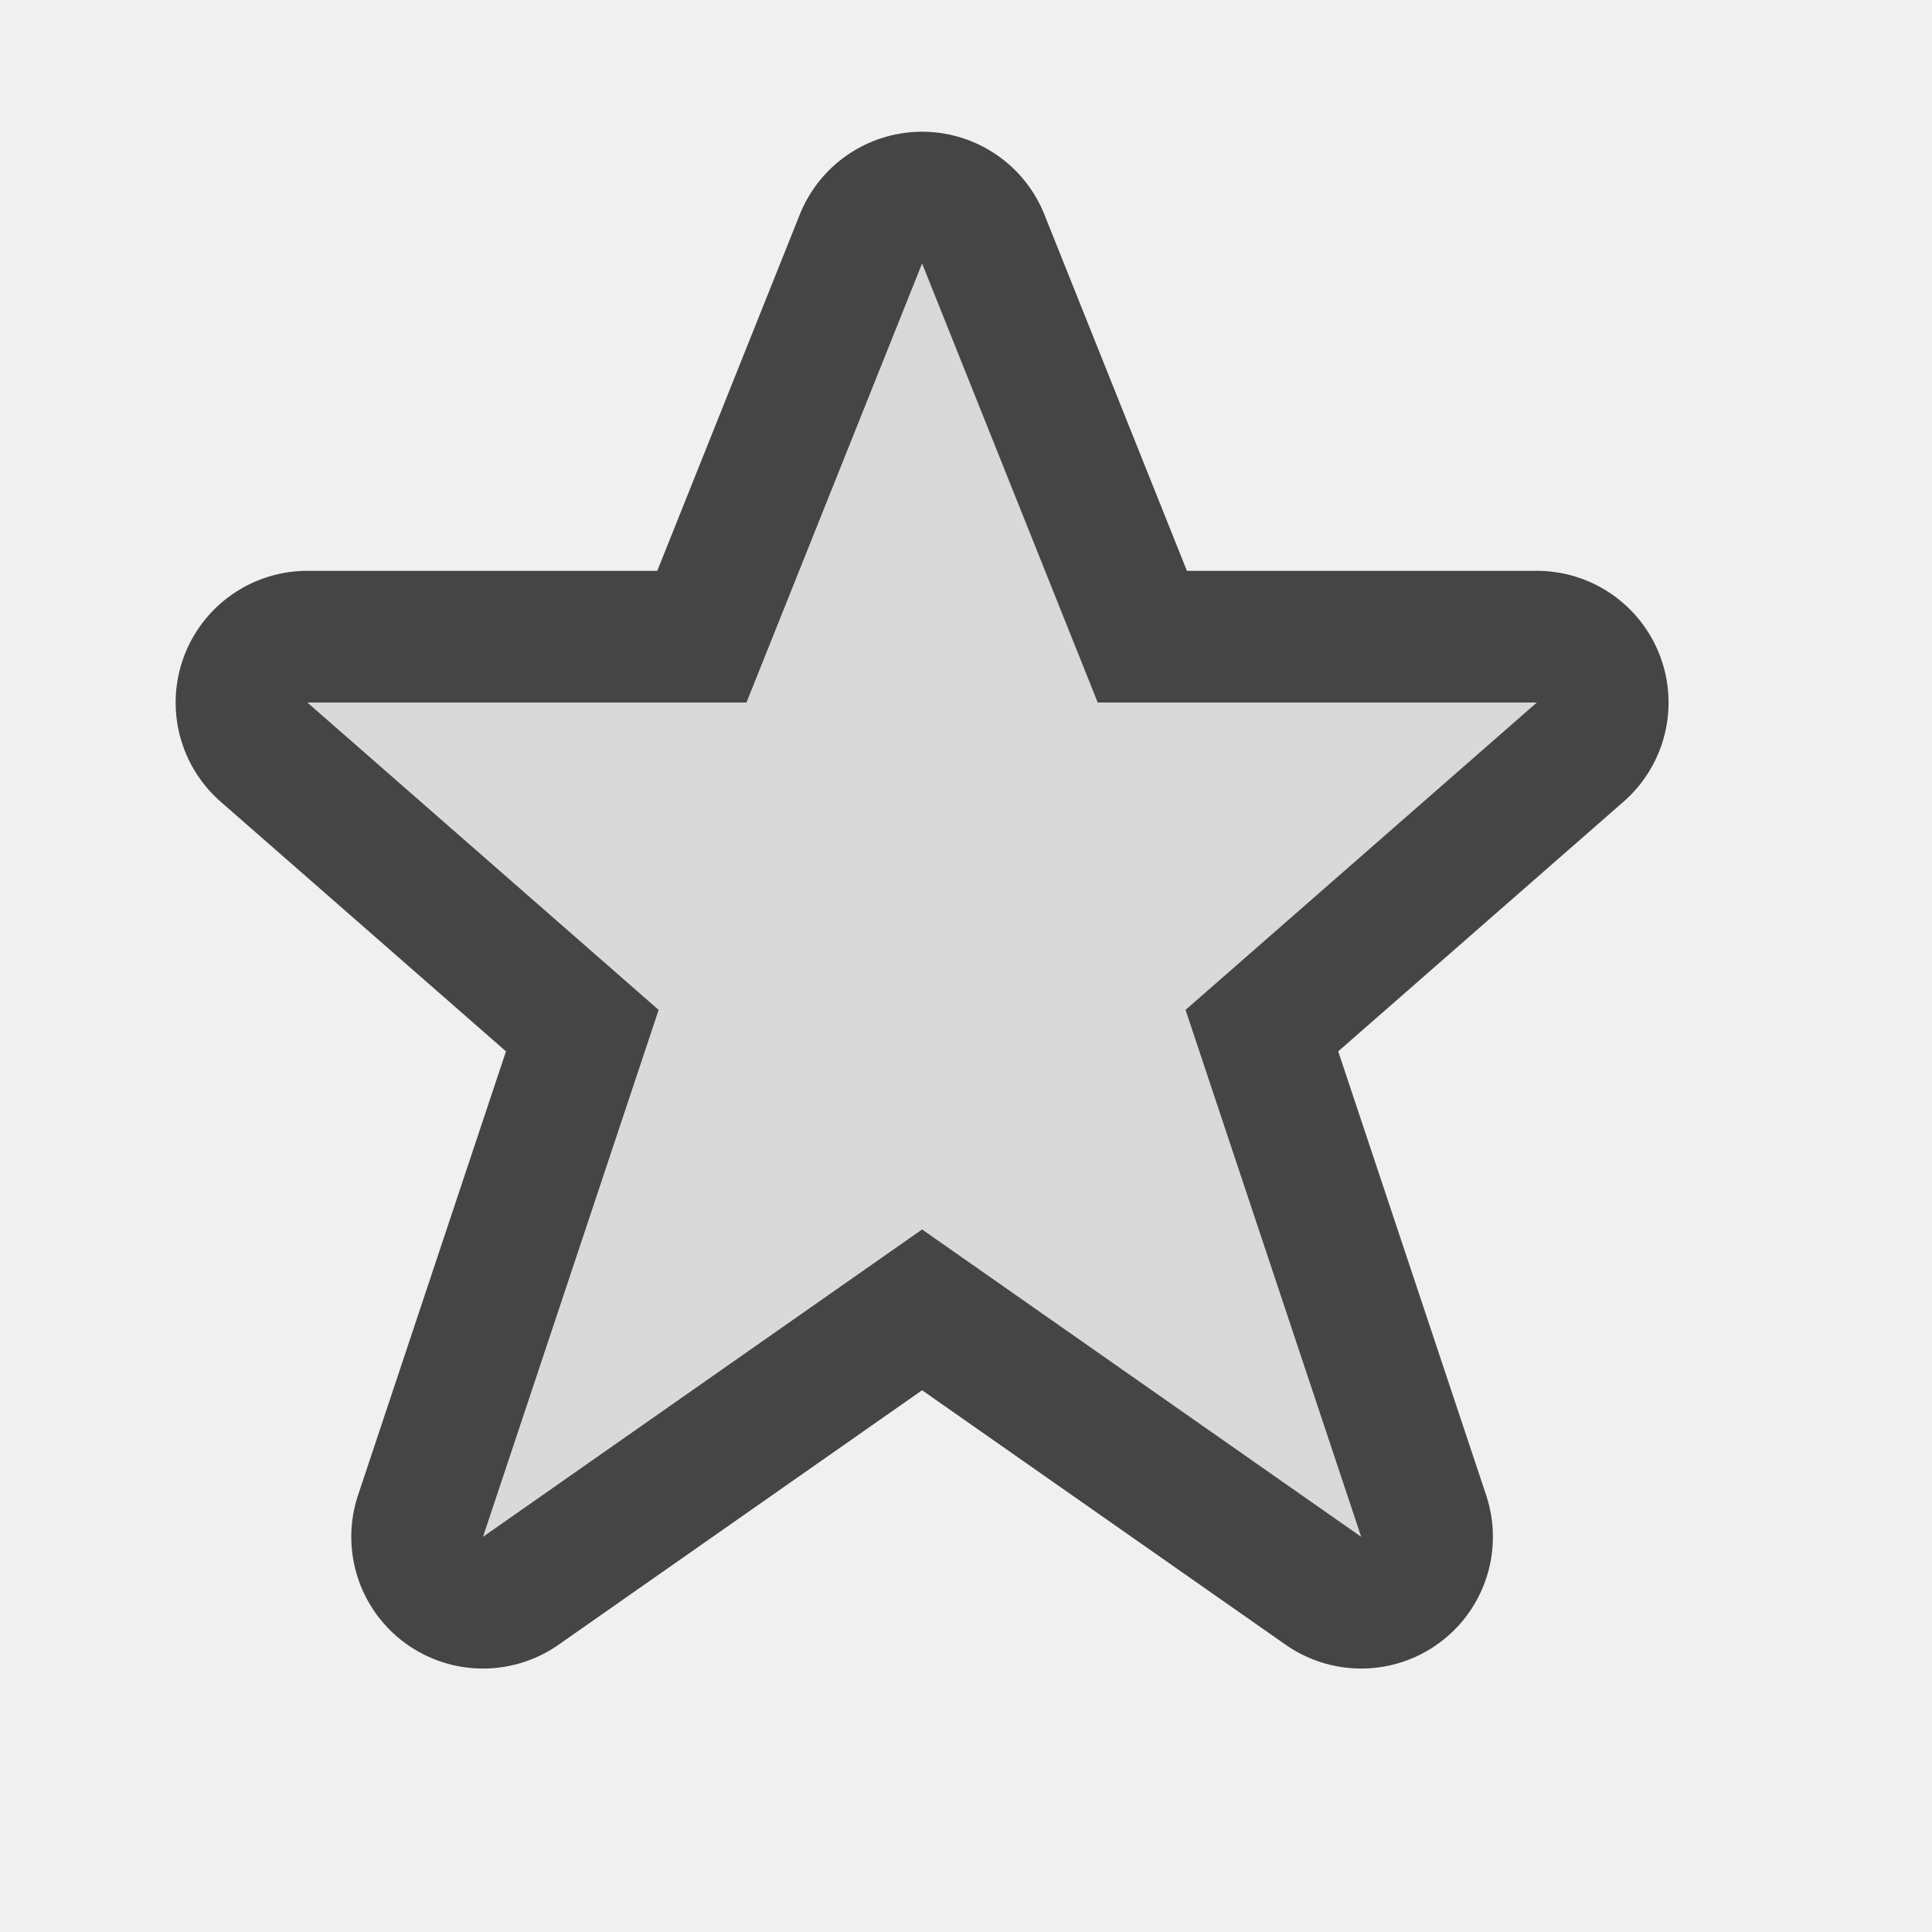
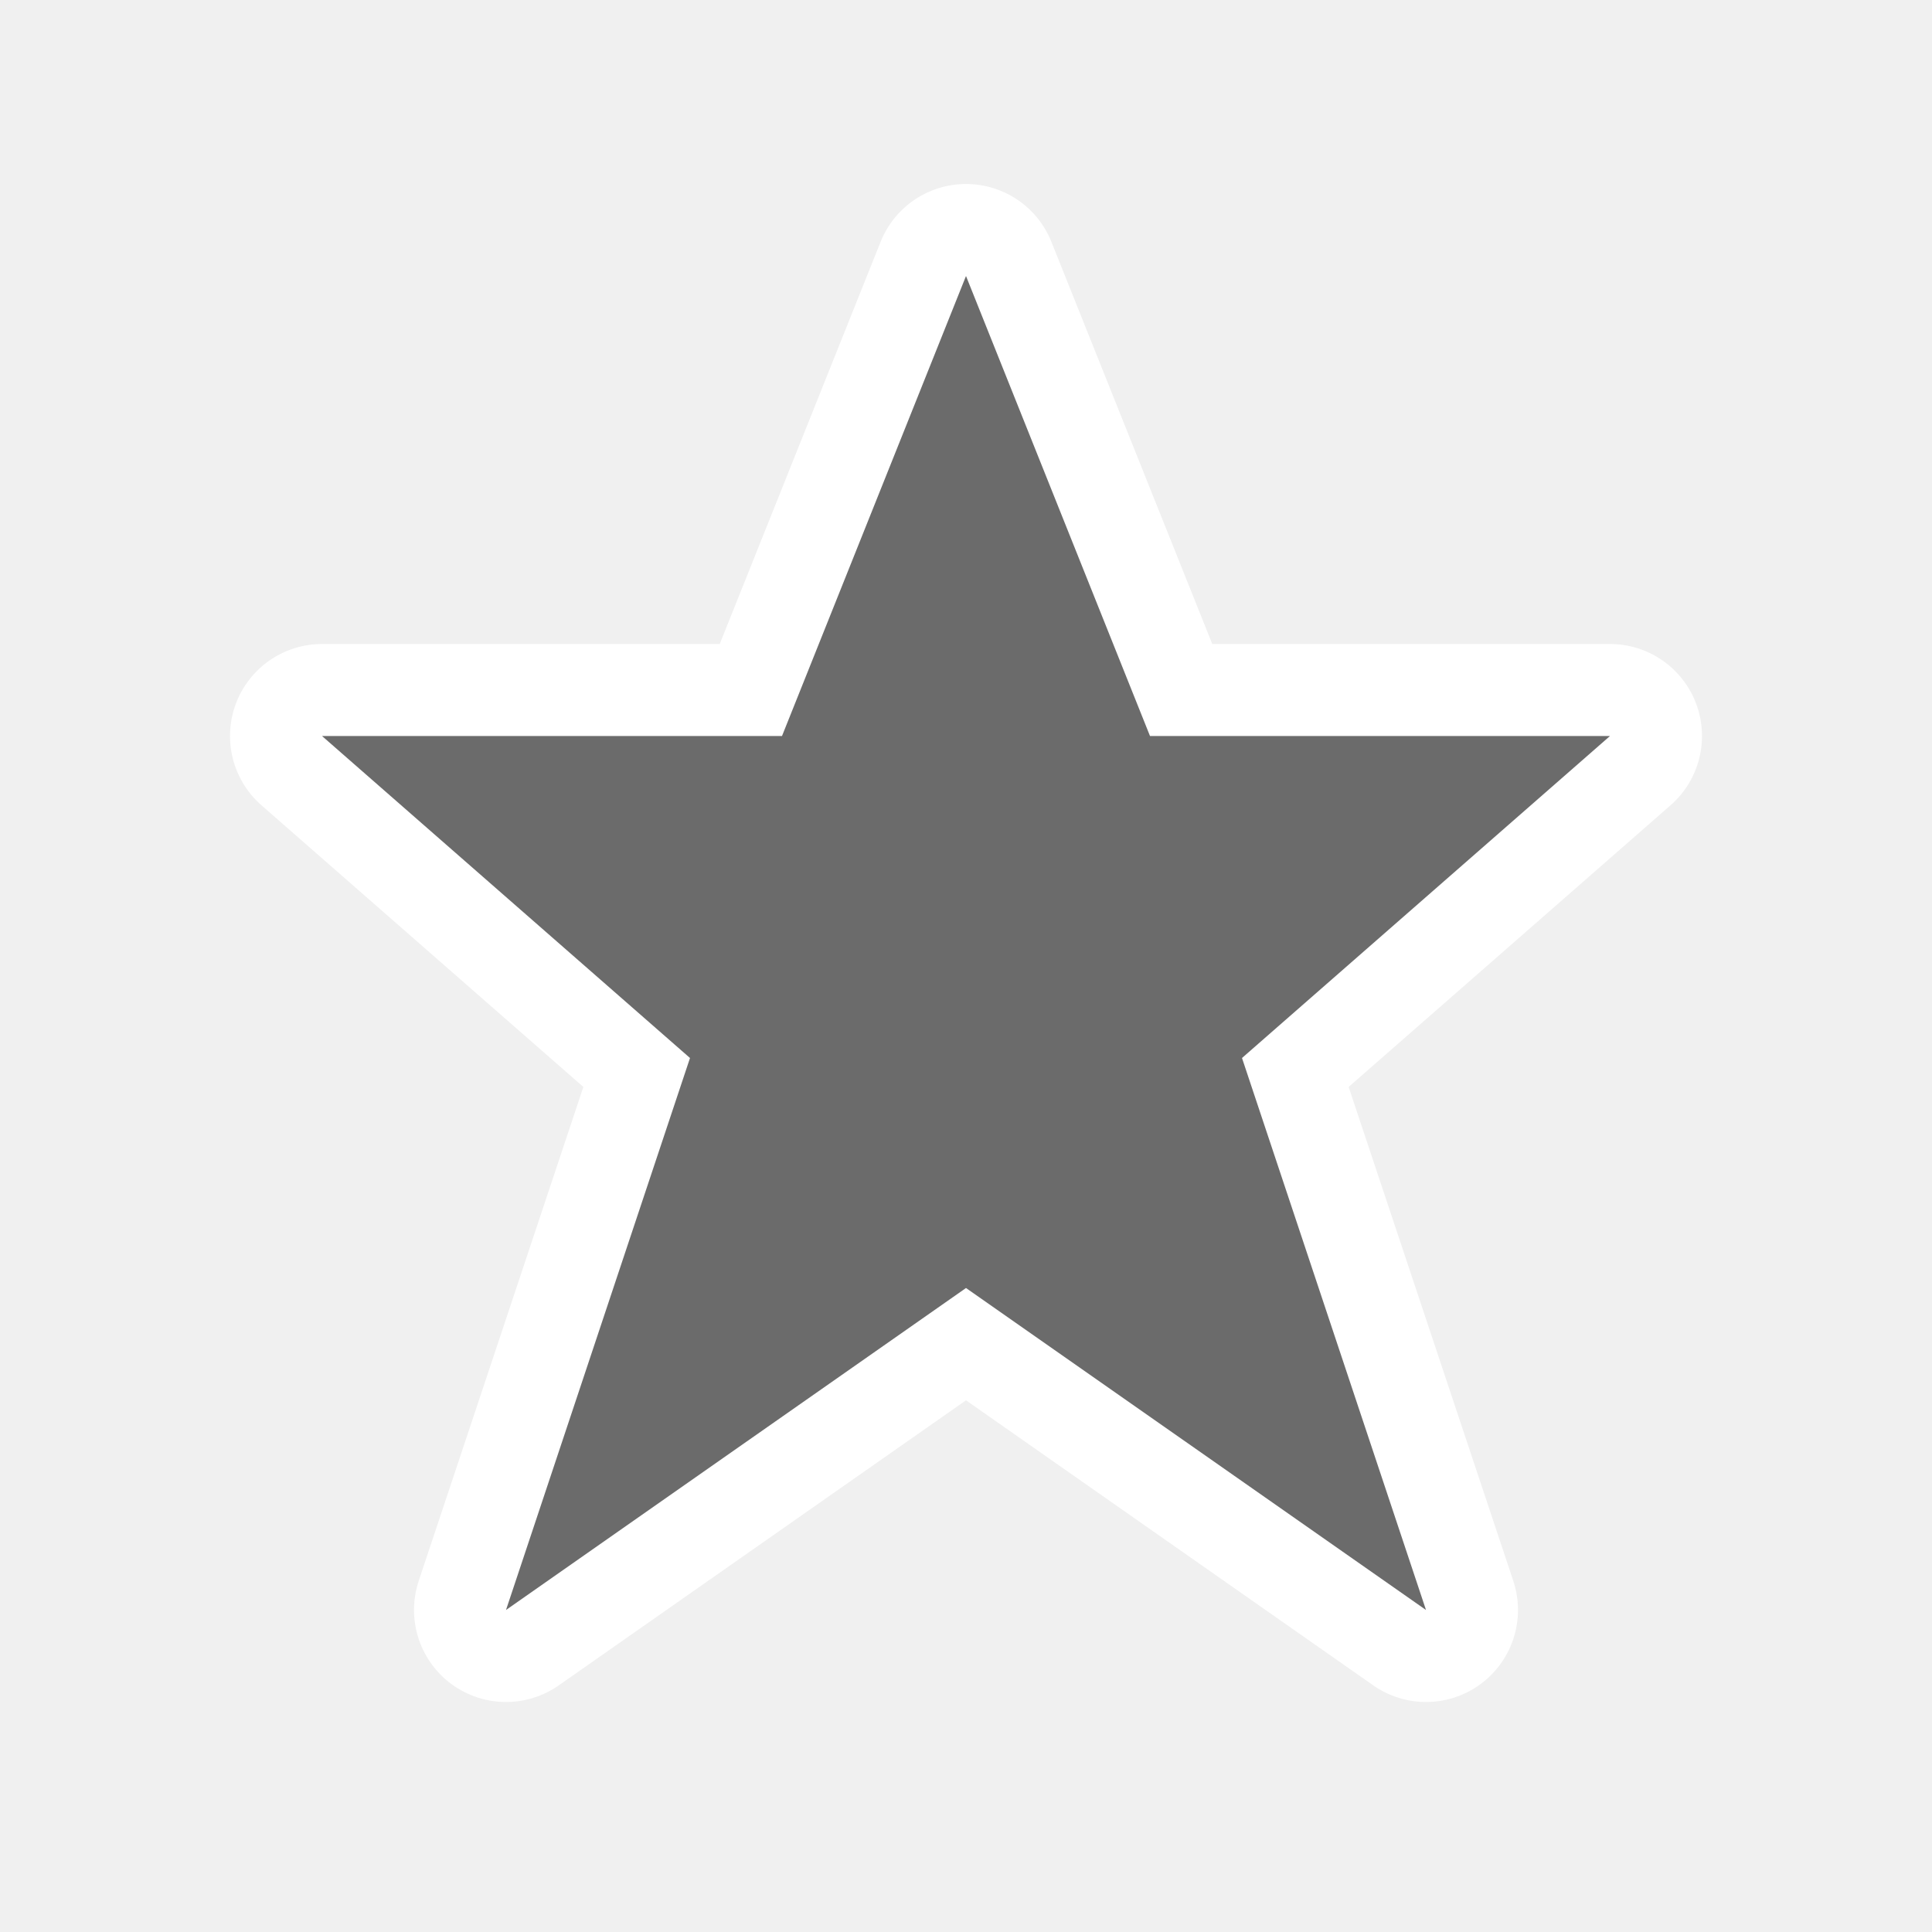
- <svg xmlns="http://www.w3.org/2000/svg" viewBox="0 0 22 22" height="22" width="22">
-   <rect fill="none" x="0" y="0" width="22" height="22" />
-   <path fill="#454545" transform="translate(3 3)" d="M7.5,0l-2,5h-5l4,3.5l-2,6l5-3.5  l5,3.5l-2-6l4-3.5h-5L7.5,0z" style="stroke-linejoin:round;stroke-miterlimit:4px;" stroke="#454545" stroke-width="3" />
-   <path fill="#d9d9d9" transform="translate(3 3)" d="M7.5,0l-2,5h-5l4,3.5l-2,6l5-3.5  l5,3.5l-2-6l4-3.5h-5L7.5,0z" />
+ <svg xmlns="http://www.w3.org/2000/svg" viewBox="0 0 21 21" height="21" width="21">
+   <rect fill="none" x="0" y="0" width="21" height="21" />
+   <path fill="#ffffff" transform="translate(3 3)" d="M7.5,0l-2,5h-5l4,3.5l-2,6l5-3.5  l5,3.5l-2-6l4-3.5h-5L7.5,0z" style="stroke-linejoin:round;stroke-miterlimit:4px;" stroke="#ffffff" stroke-width="2" />
+   <path fill="#6b6b6b" transform="translate(3 3)" d="M7.5,0l-2,5h-5l4,3.5l-2,6l5-3.5  l5,3.5l-2-6l4-3.5h-5L7.5,0z" />
</svg>
